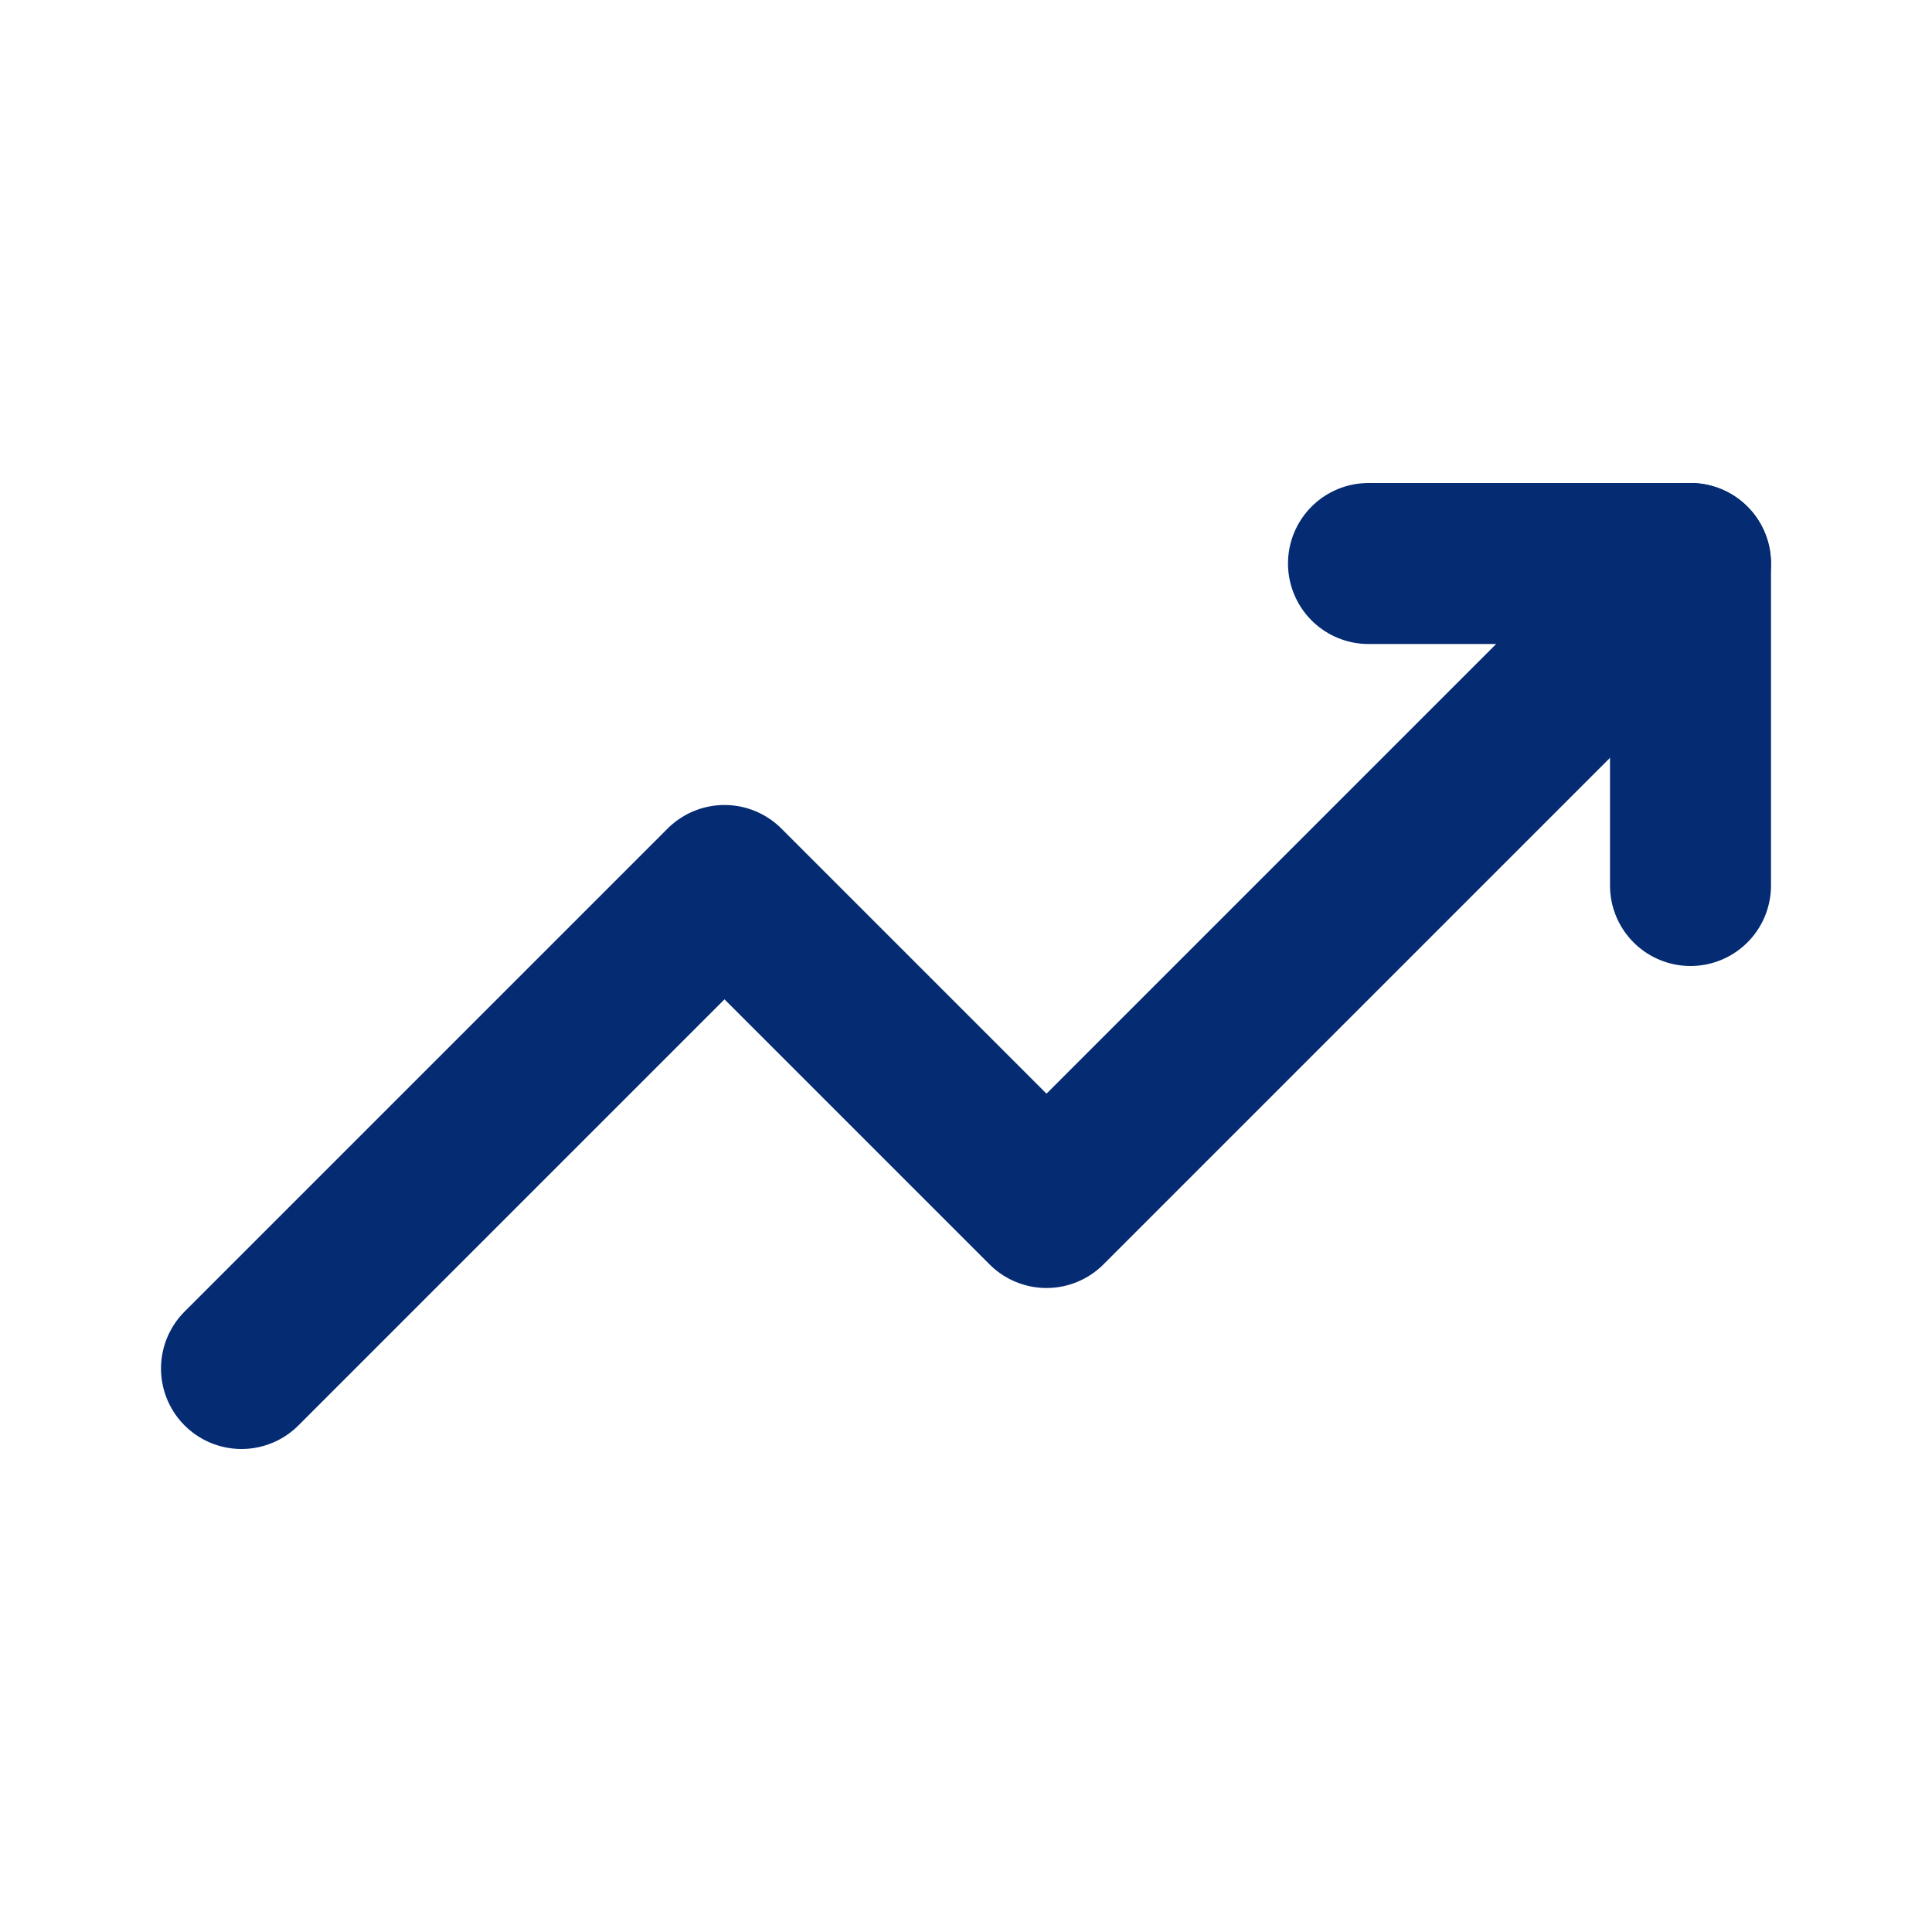
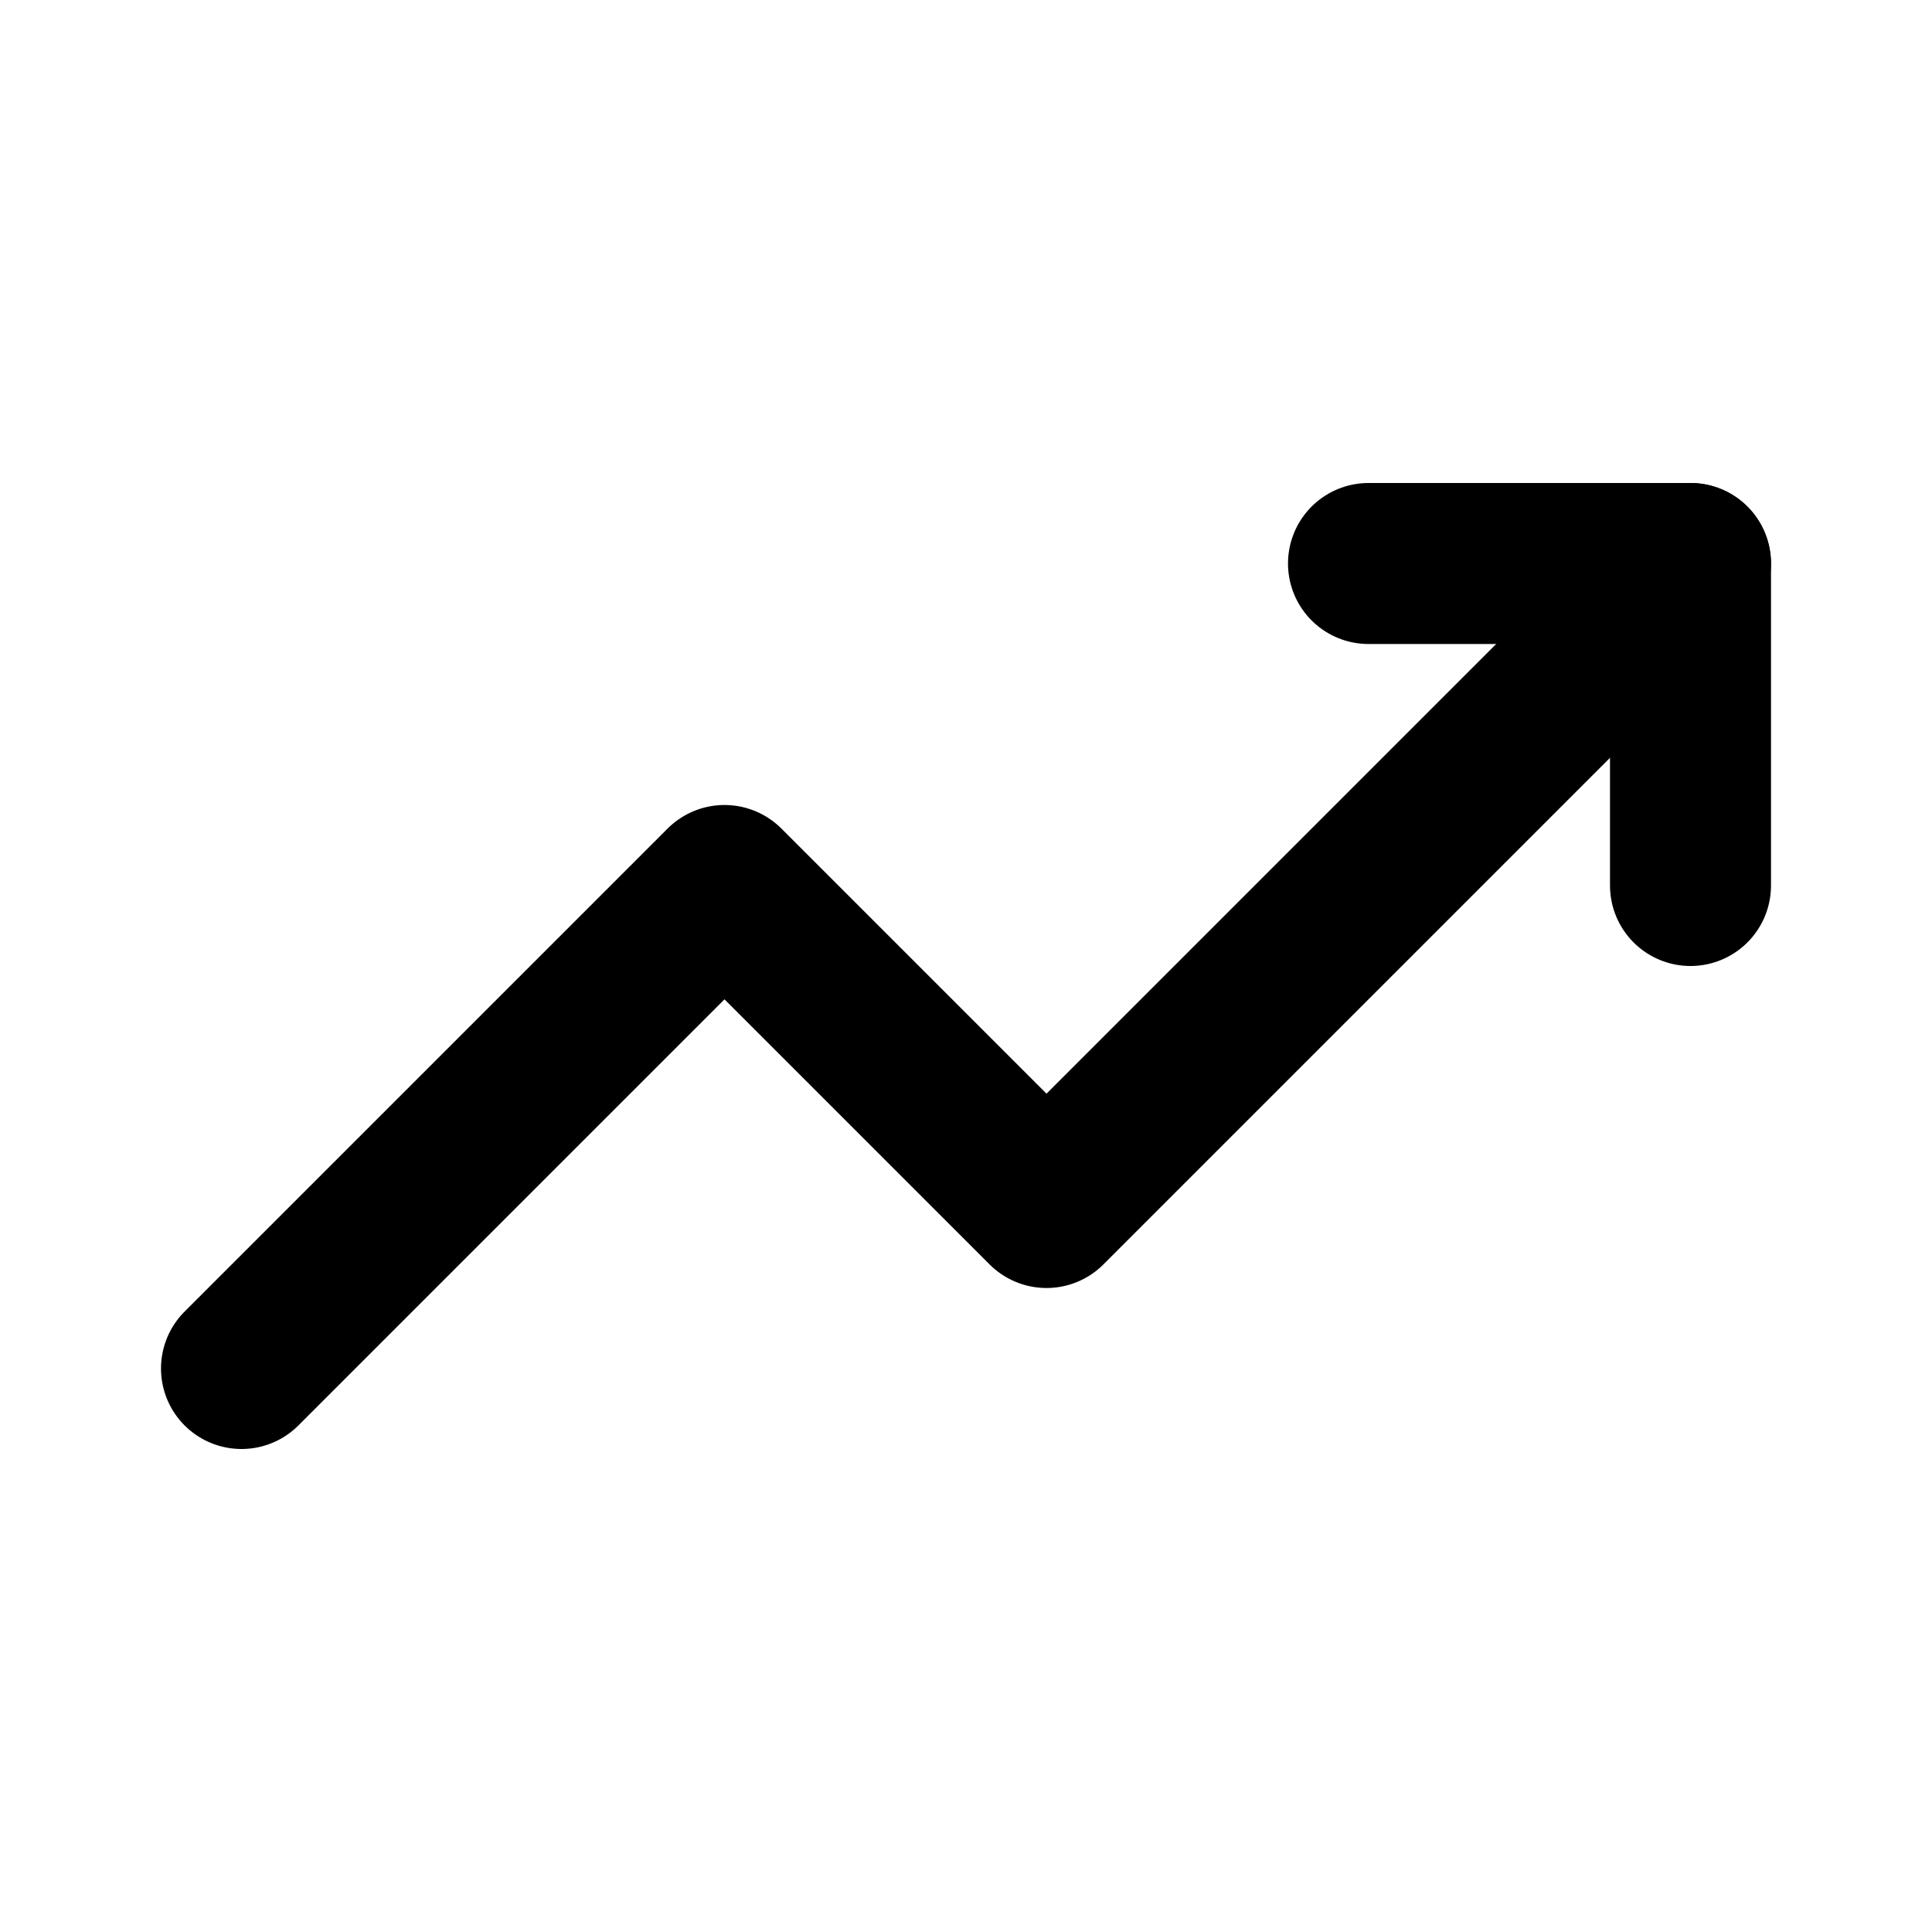
<svg xmlns="http://www.w3.org/2000/svg" viewBox="0 0 24 24">
-   <g fill="none" stroke="#052B73" stroke-linecap="round" stroke-linejoin="round" stroke-width="2">
+   <g fill="none" stroke="black" stroke-linecap="round" stroke-linejoin="round" stroke-width="2">
    <path d="m3 17l6-6l4 4l8-8" />
    <path d="M17 7h4v4" />
  </g>
</svg>
